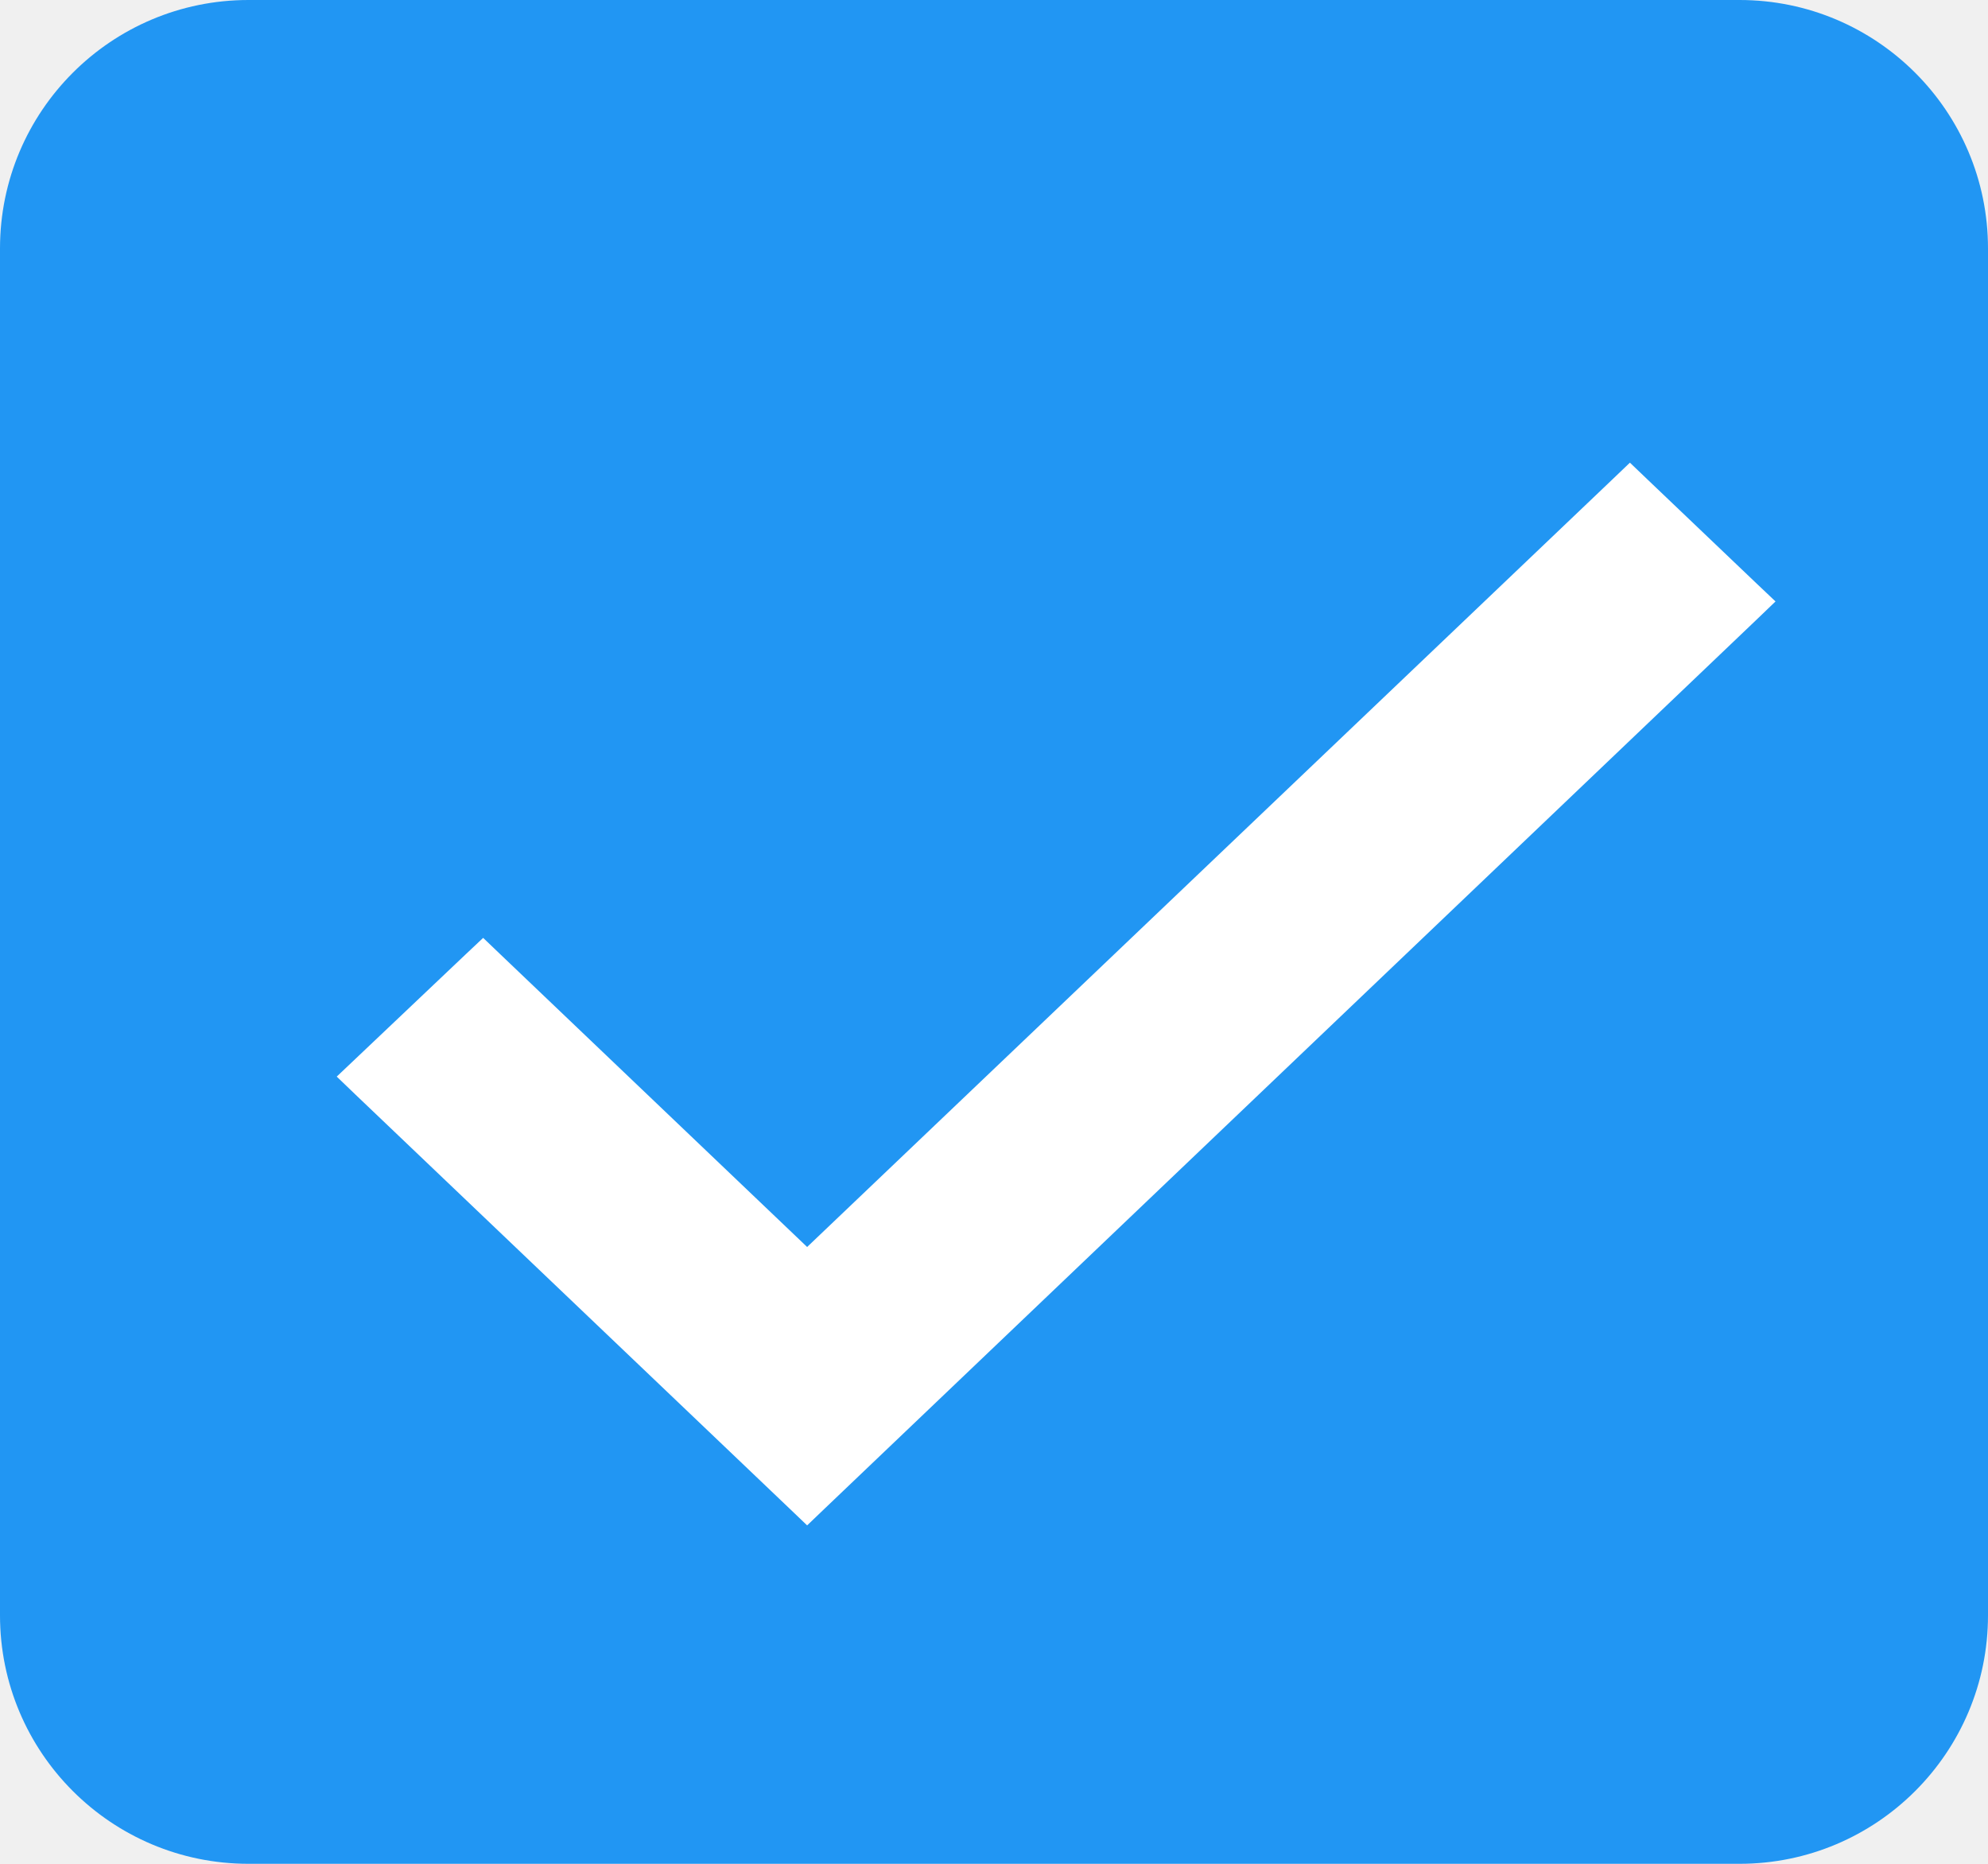
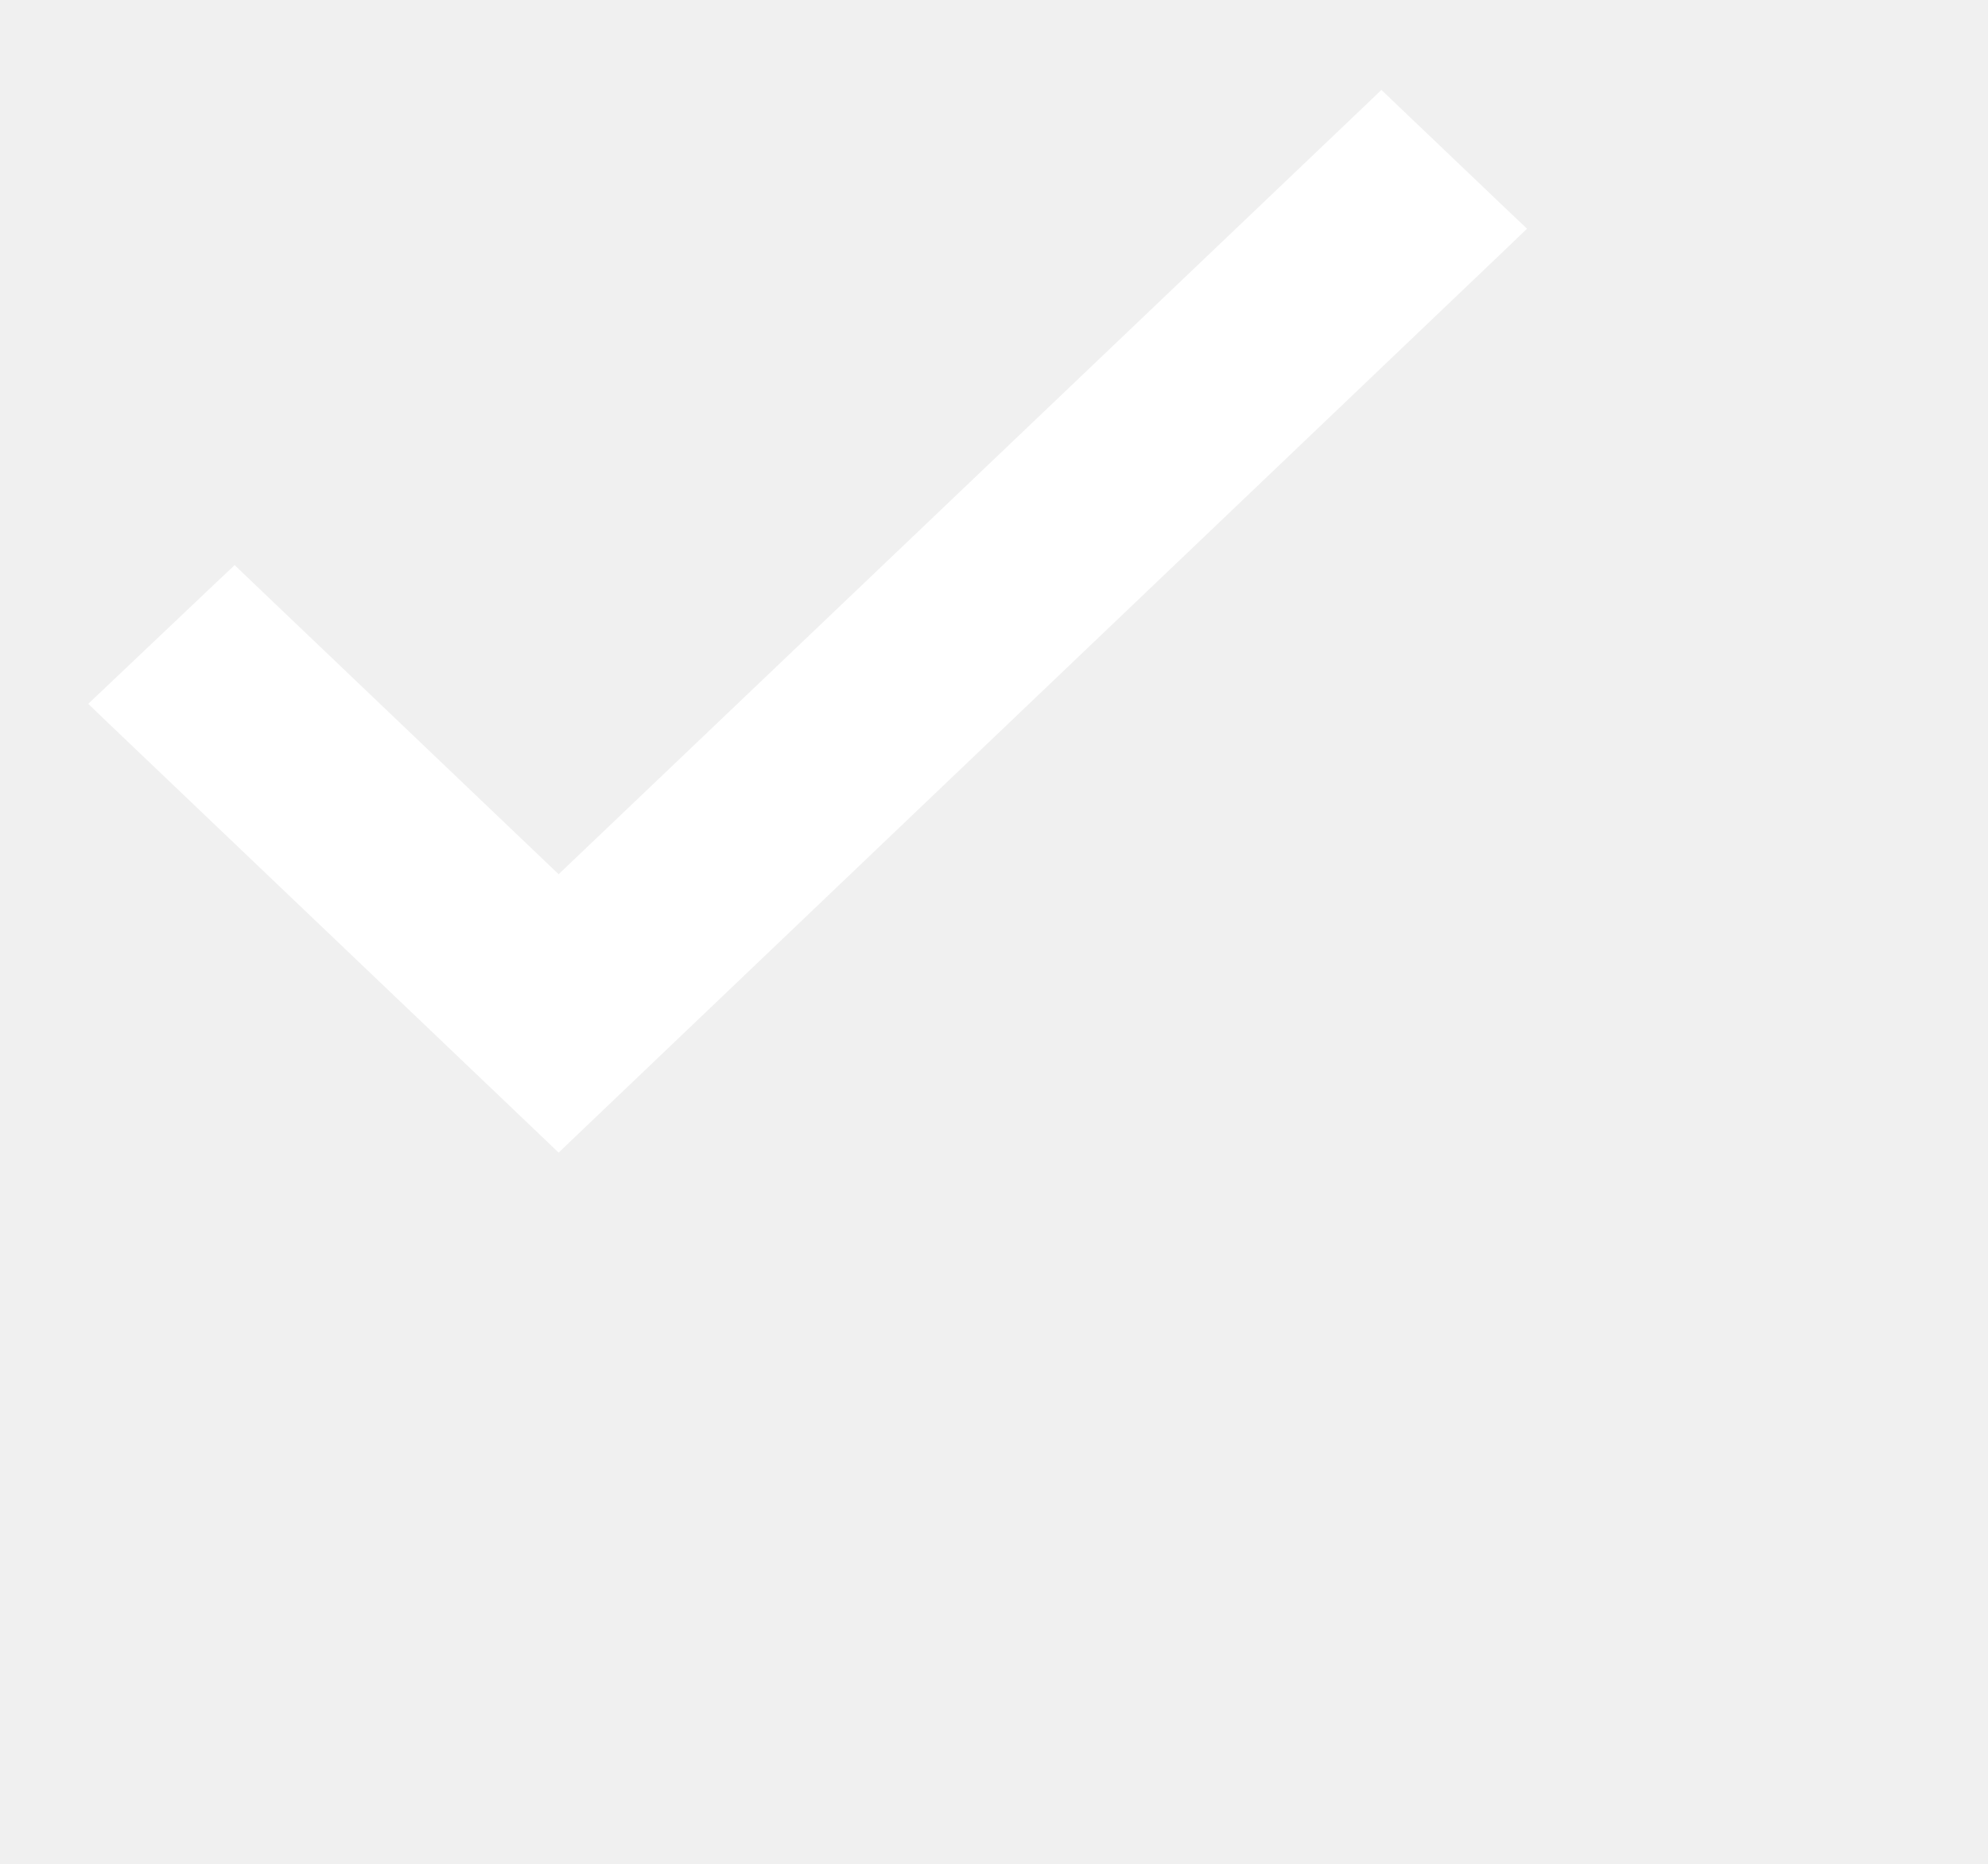
- <svg xmlns="http://www.w3.org/2000/svg" width="16" height="15" viewBox="0 0 16 15" fill="none">
-   <rect width="16" height="15" rx="2" fill="#2196F3" />
-   <path d="M3.957 7.752L3.888 7.686L3.819 7.751L2.931 8.593L2.855 8.665L2.931 8.738L6.427 12.072L6.496 12.138L6.565 12.072L14.069 4.914L14.145 4.841L14.069 4.769L13.187 3.928L13.118 3.862L13.049 3.928L6.496 10.174L3.957 7.752Z" fill="white" stroke="white" stroke-width="0.2" />
+ <svg xmlns="http://www.w3.org/2000/svg" width="16" height="15" fill="none">
+   <path d="m1.957 4.752-.069-.066-.069.065-.888.842-.076.072.076.073 3.496 3.334.069.066.069-.066 7.504-7.158.076-.073-.076-.072-.882-.841-.069-.066-.069.066-6.553 6.246-2.539-2.422Z" fill="#fff" stroke="#fff" stroke-width=".2" />
</svg>
